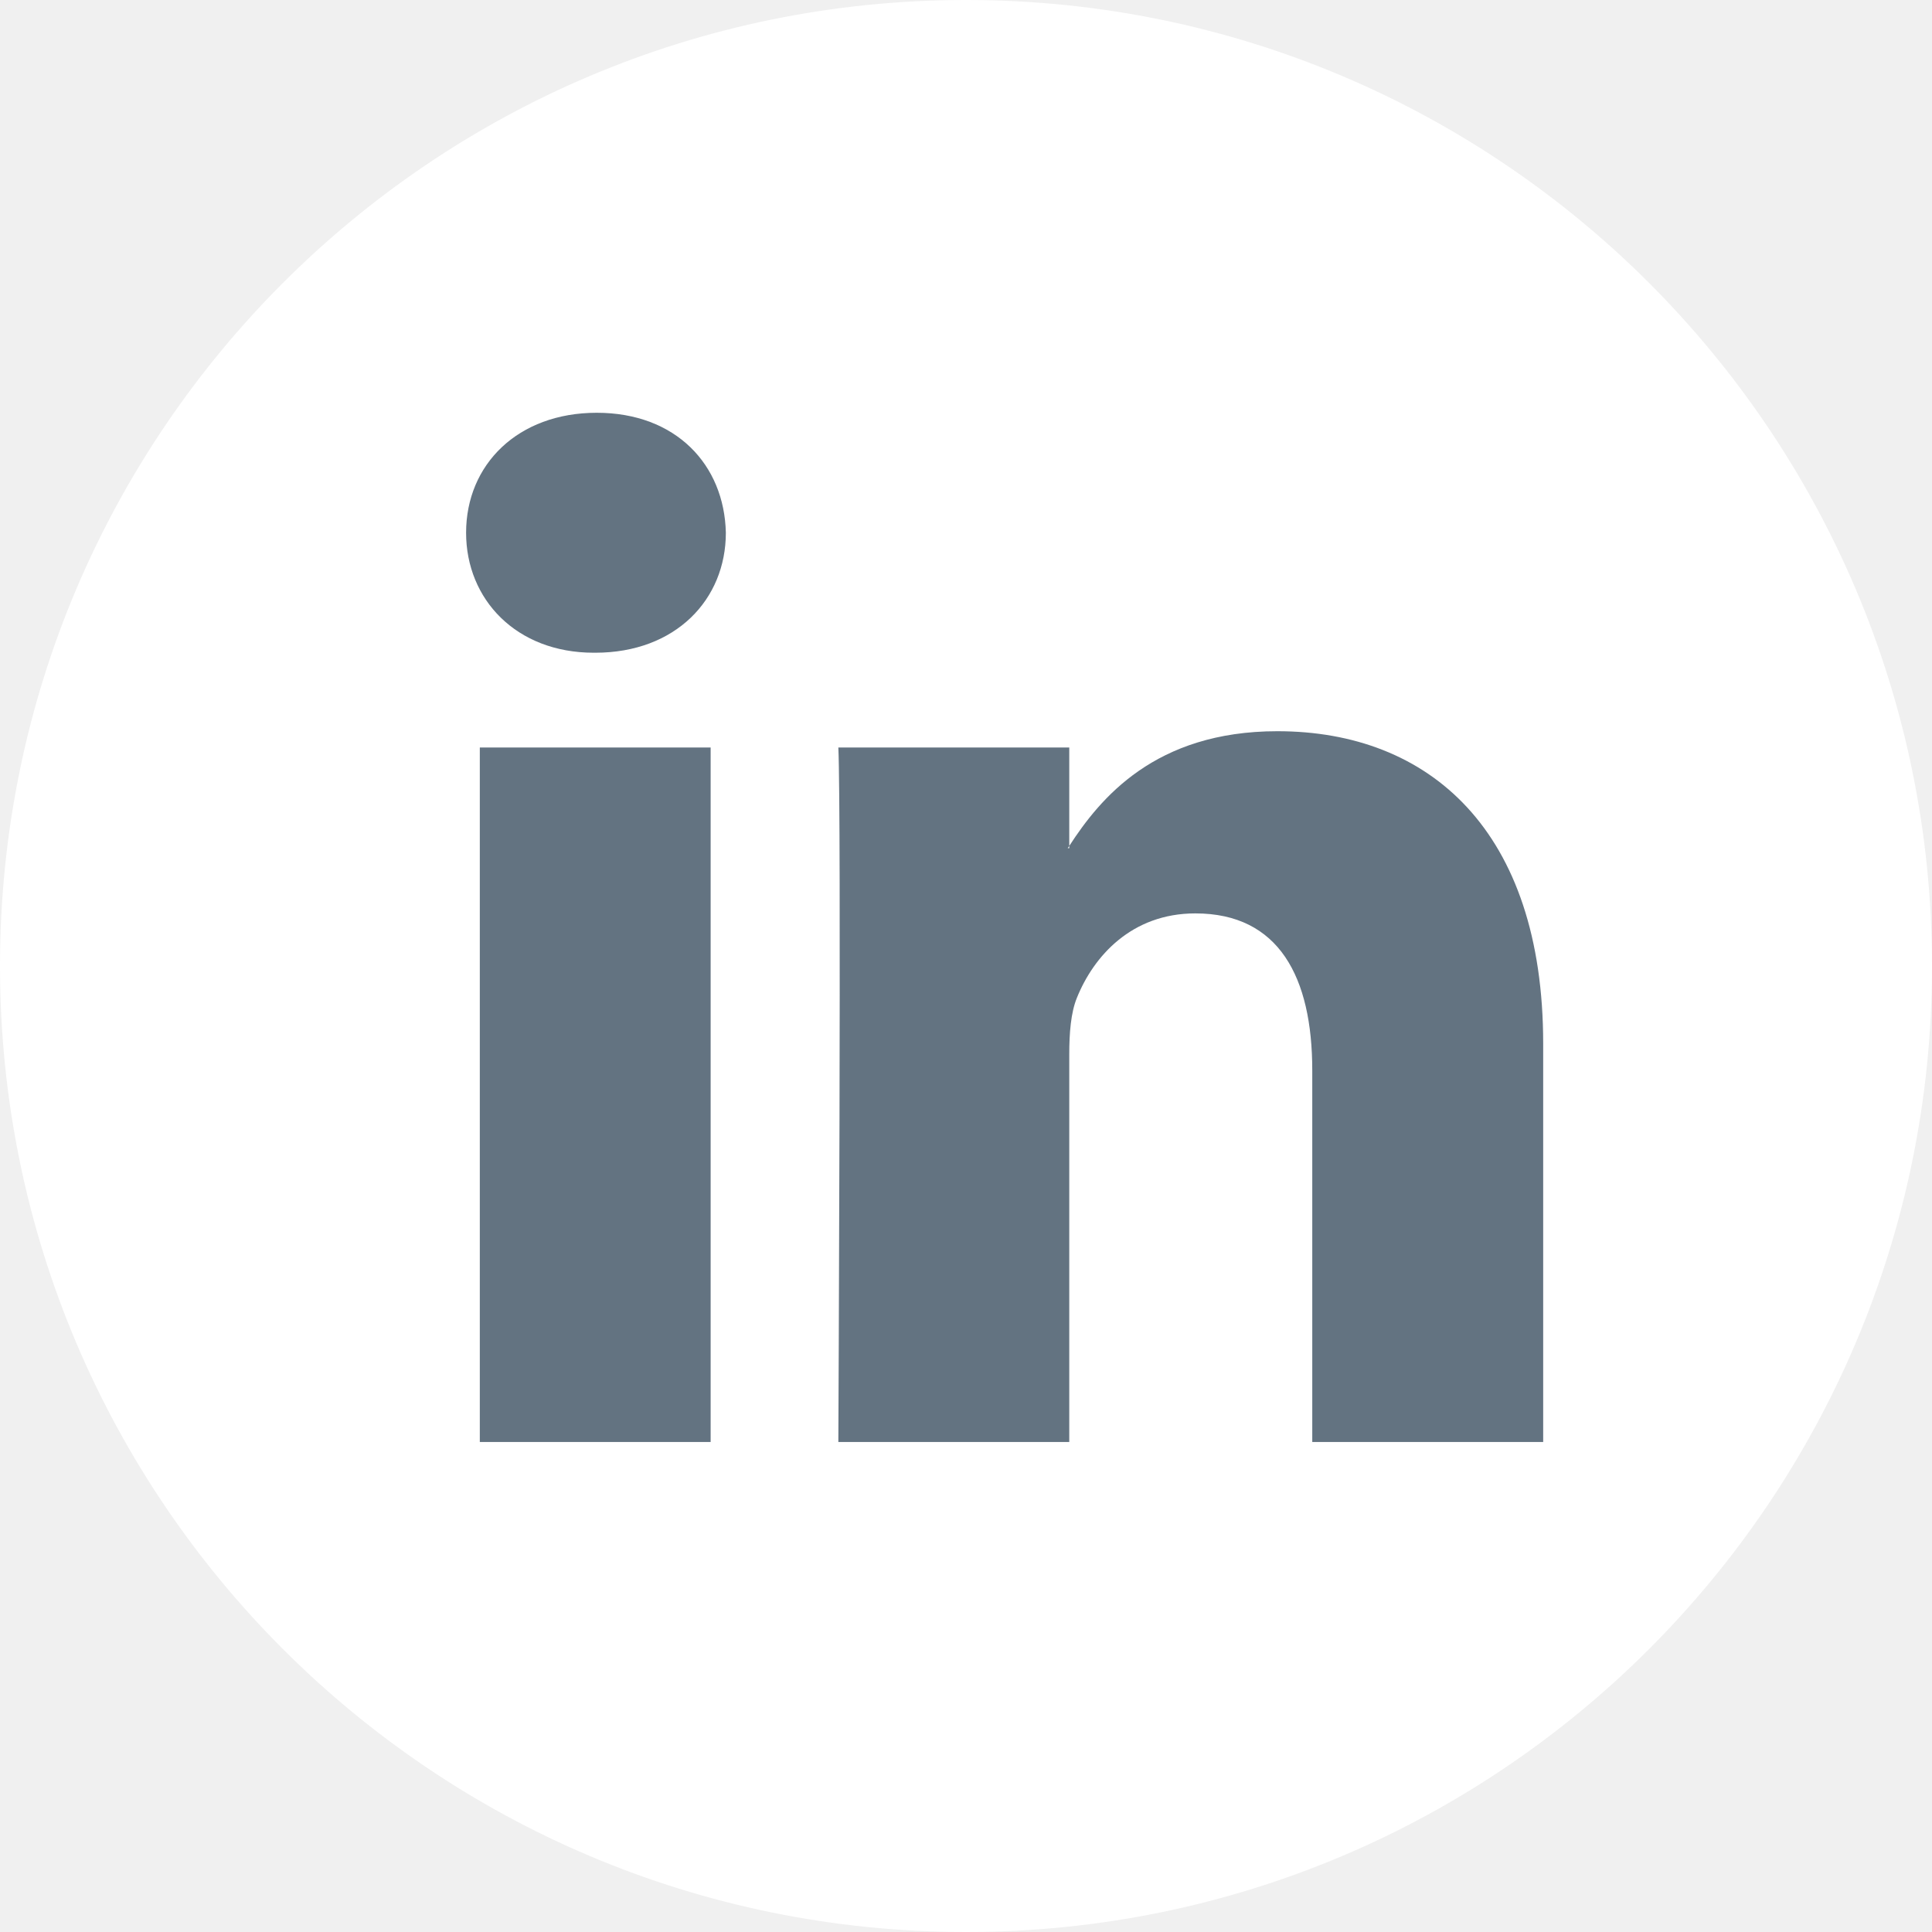
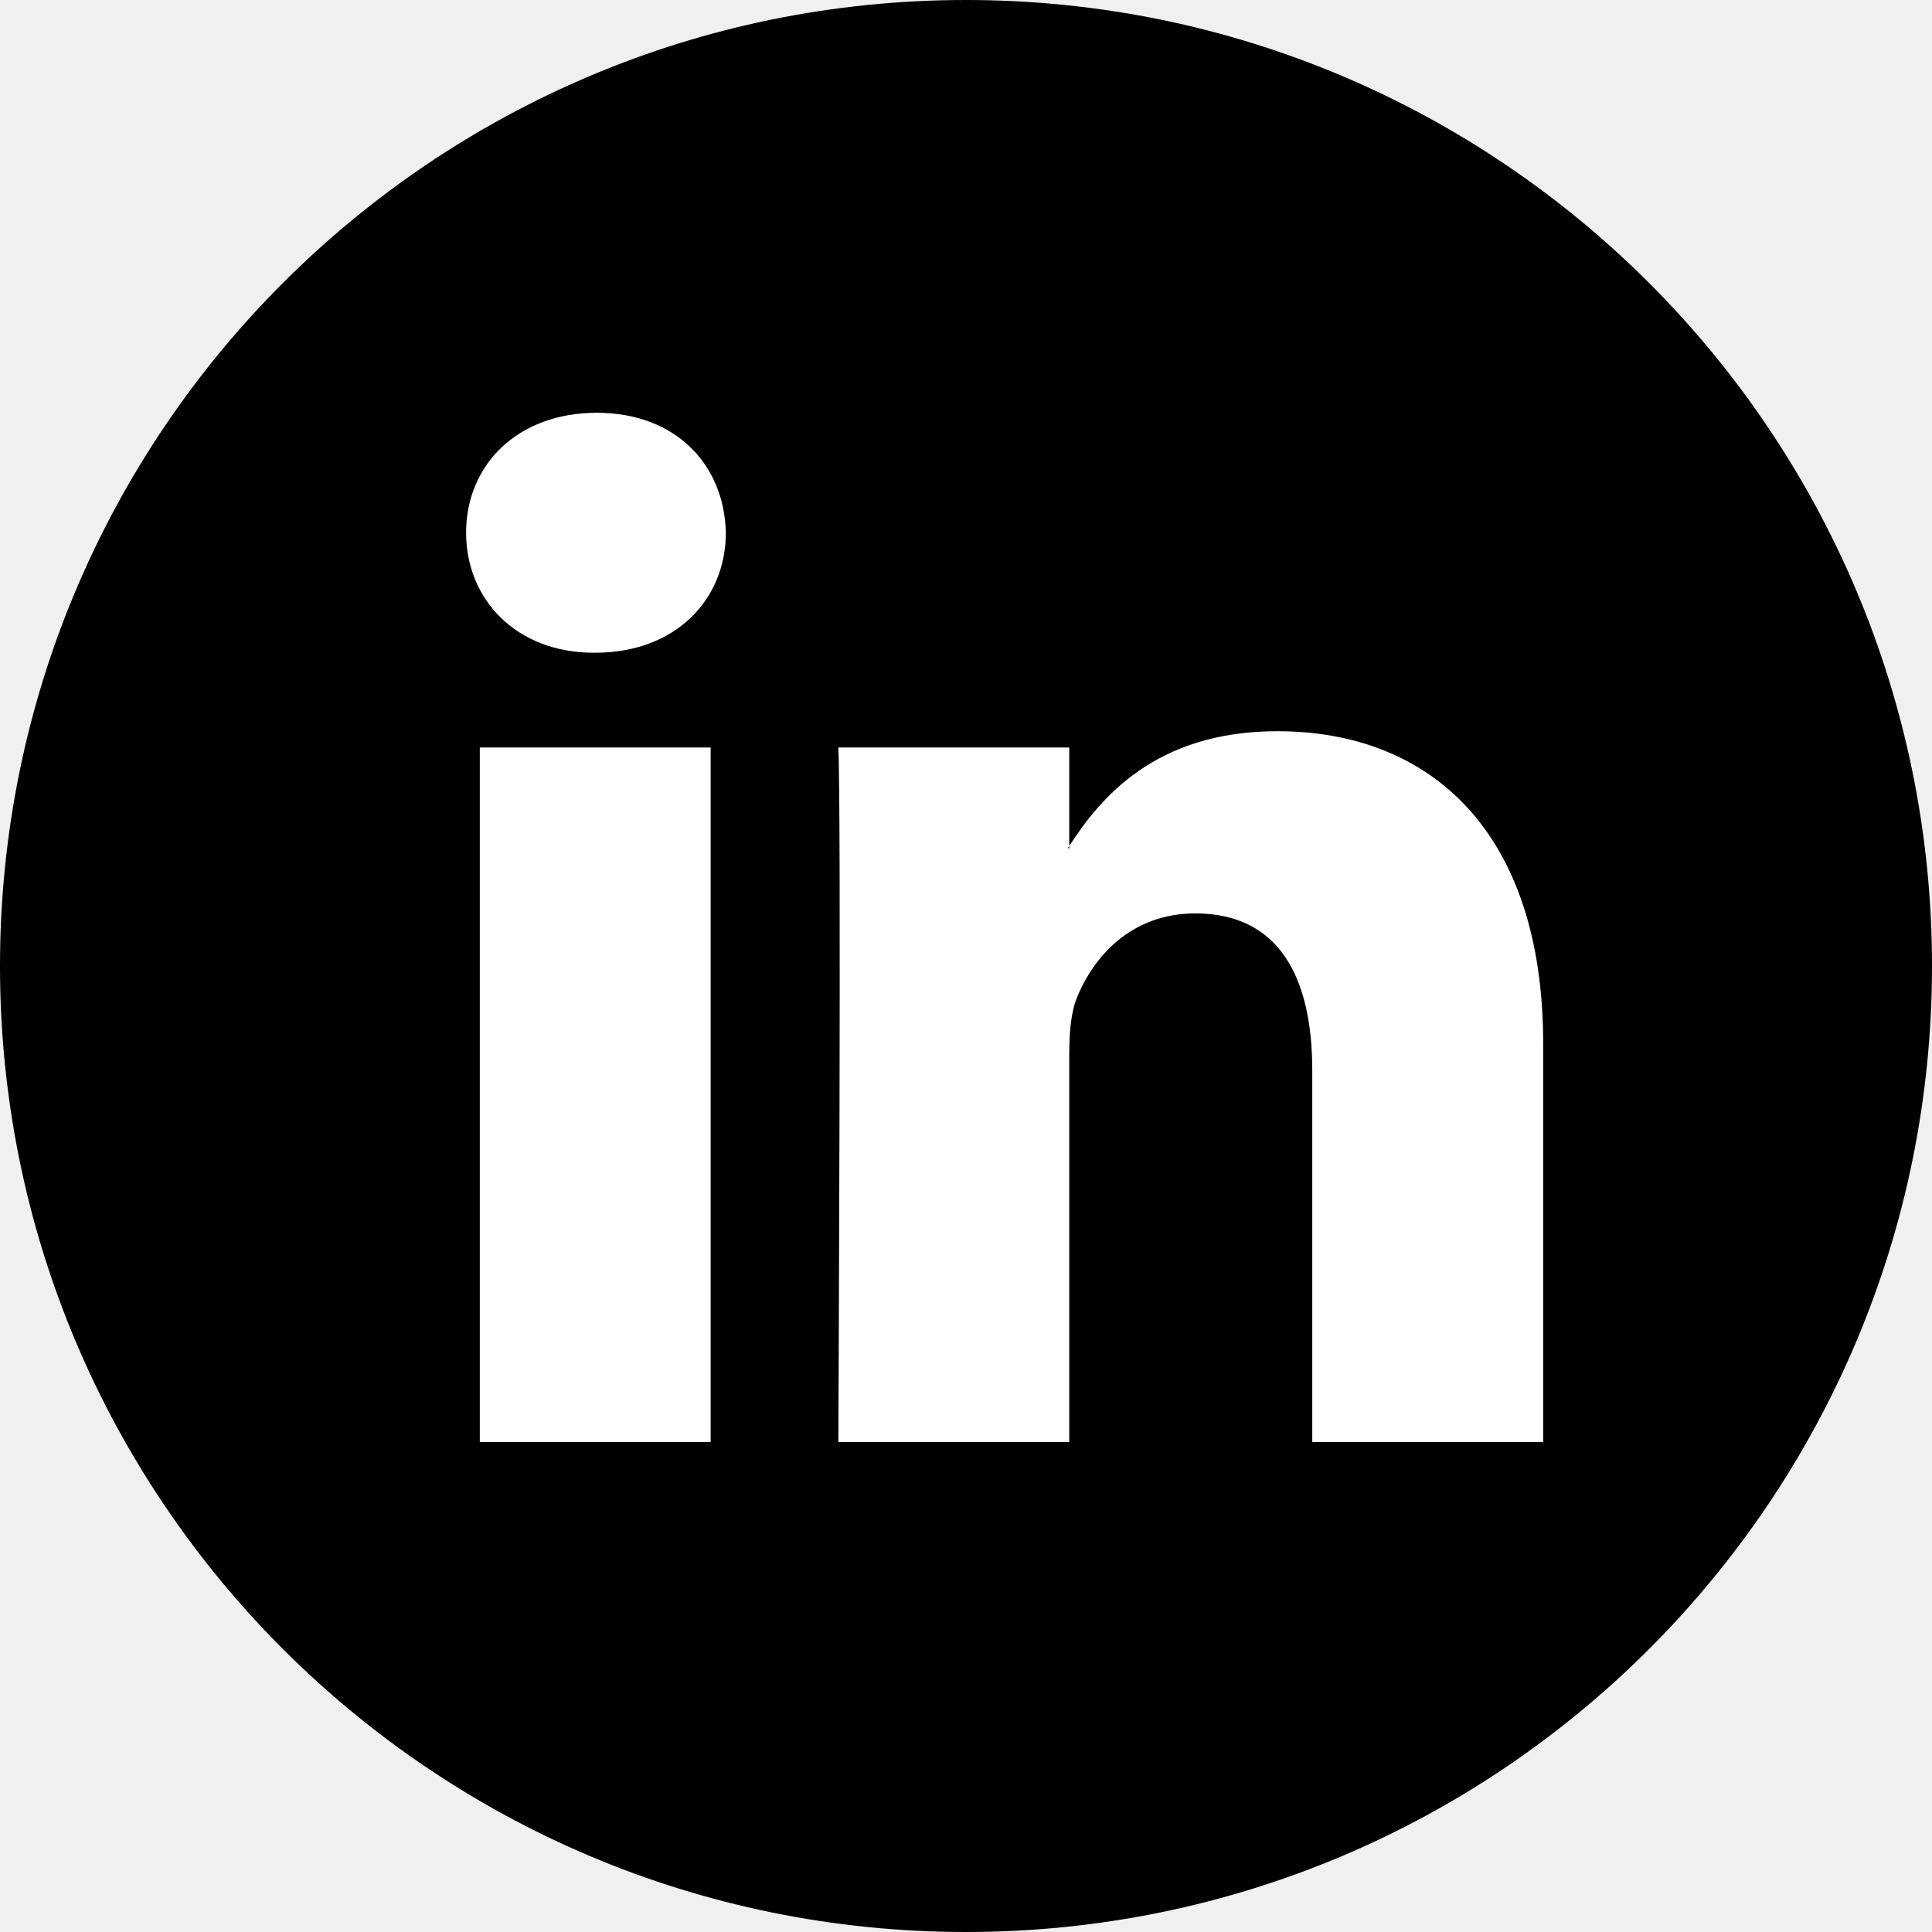
<svg xmlns="http://www.w3.org/2000/svg" width="40" height="40" viewBox="0 0 40 40" fill="none">
-   <path d="M20 40C31.046 40 40 31.046 40 20C40 8.954 31.046 0 20 0C8.954 0 0 8.954 0 20C0 31.046 8.954 40 20 40Z" fill="white" />
-   <path d="M31.95 21.609V29.855H27.169V22.162C27.169 20.23 26.479 18.911 24.748 18.911C23.427 18.911 22.642 19.799 22.296 20.659C22.17 20.966 22.138 21.393 22.138 21.824V29.855H17.357C17.357 29.855 17.421 16.825 17.357 15.476H22.138V17.514C22.128 17.53 22.115 17.546 22.106 17.561H22.138V17.514C22.773 16.536 23.906 15.139 26.447 15.139C29.592 15.139 31.95 17.194 31.95 21.609ZM12.355 8.546C10.72 8.546 9.65 9.619 9.65 11.03C9.65 12.41 10.689 13.514 12.293 13.514H12.324C13.991 13.514 15.028 12.41 15.028 11.03C14.996 9.619 13.991 8.546 12.355 8.546ZM9.934 29.855H14.713V15.476H9.934V29.855Z" fill="#637381" />
+   <path d="M20 40C31.046 40 40 31.046 40 20C40 8.954 31.046 0 20 0C8.954 0 0 8.954 0 20C0 31.046 8.954 40 20 40Z" fill="black" />
+   <path d="M31.95 21.609V29.855H27.169V22.162C27.169 20.23 26.479 18.911 24.748 18.911C23.427 18.911 22.642 19.799 22.296 20.659C22.17 20.966 22.138 21.393 22.138 21.824V29.855H17.357C17.357 29.855 17.421 16.825 17.357 15.476H22.138V17.514C22.128 17.53 22.115 17.546 22.106 17.561H22.138V17.514C22.773 16.536 23.906 15.139 26.447 15.139C29.592 15.139 31.95 17.194 31.95 21.609ZM12.355 8.546C10.72 8.546 9.65 9.619 9.65 11.03C9.65 12.41 10.689 13.514 12.293 13.514H12.324C13.991 13.514 15.028 12.41 15.028 11.03C14.996 9.619 13.991 8.546 12.355 8.546ZM9.934 29.855H14.713V15.476H9.934V29.855Z" fill="white" />
</svg>
